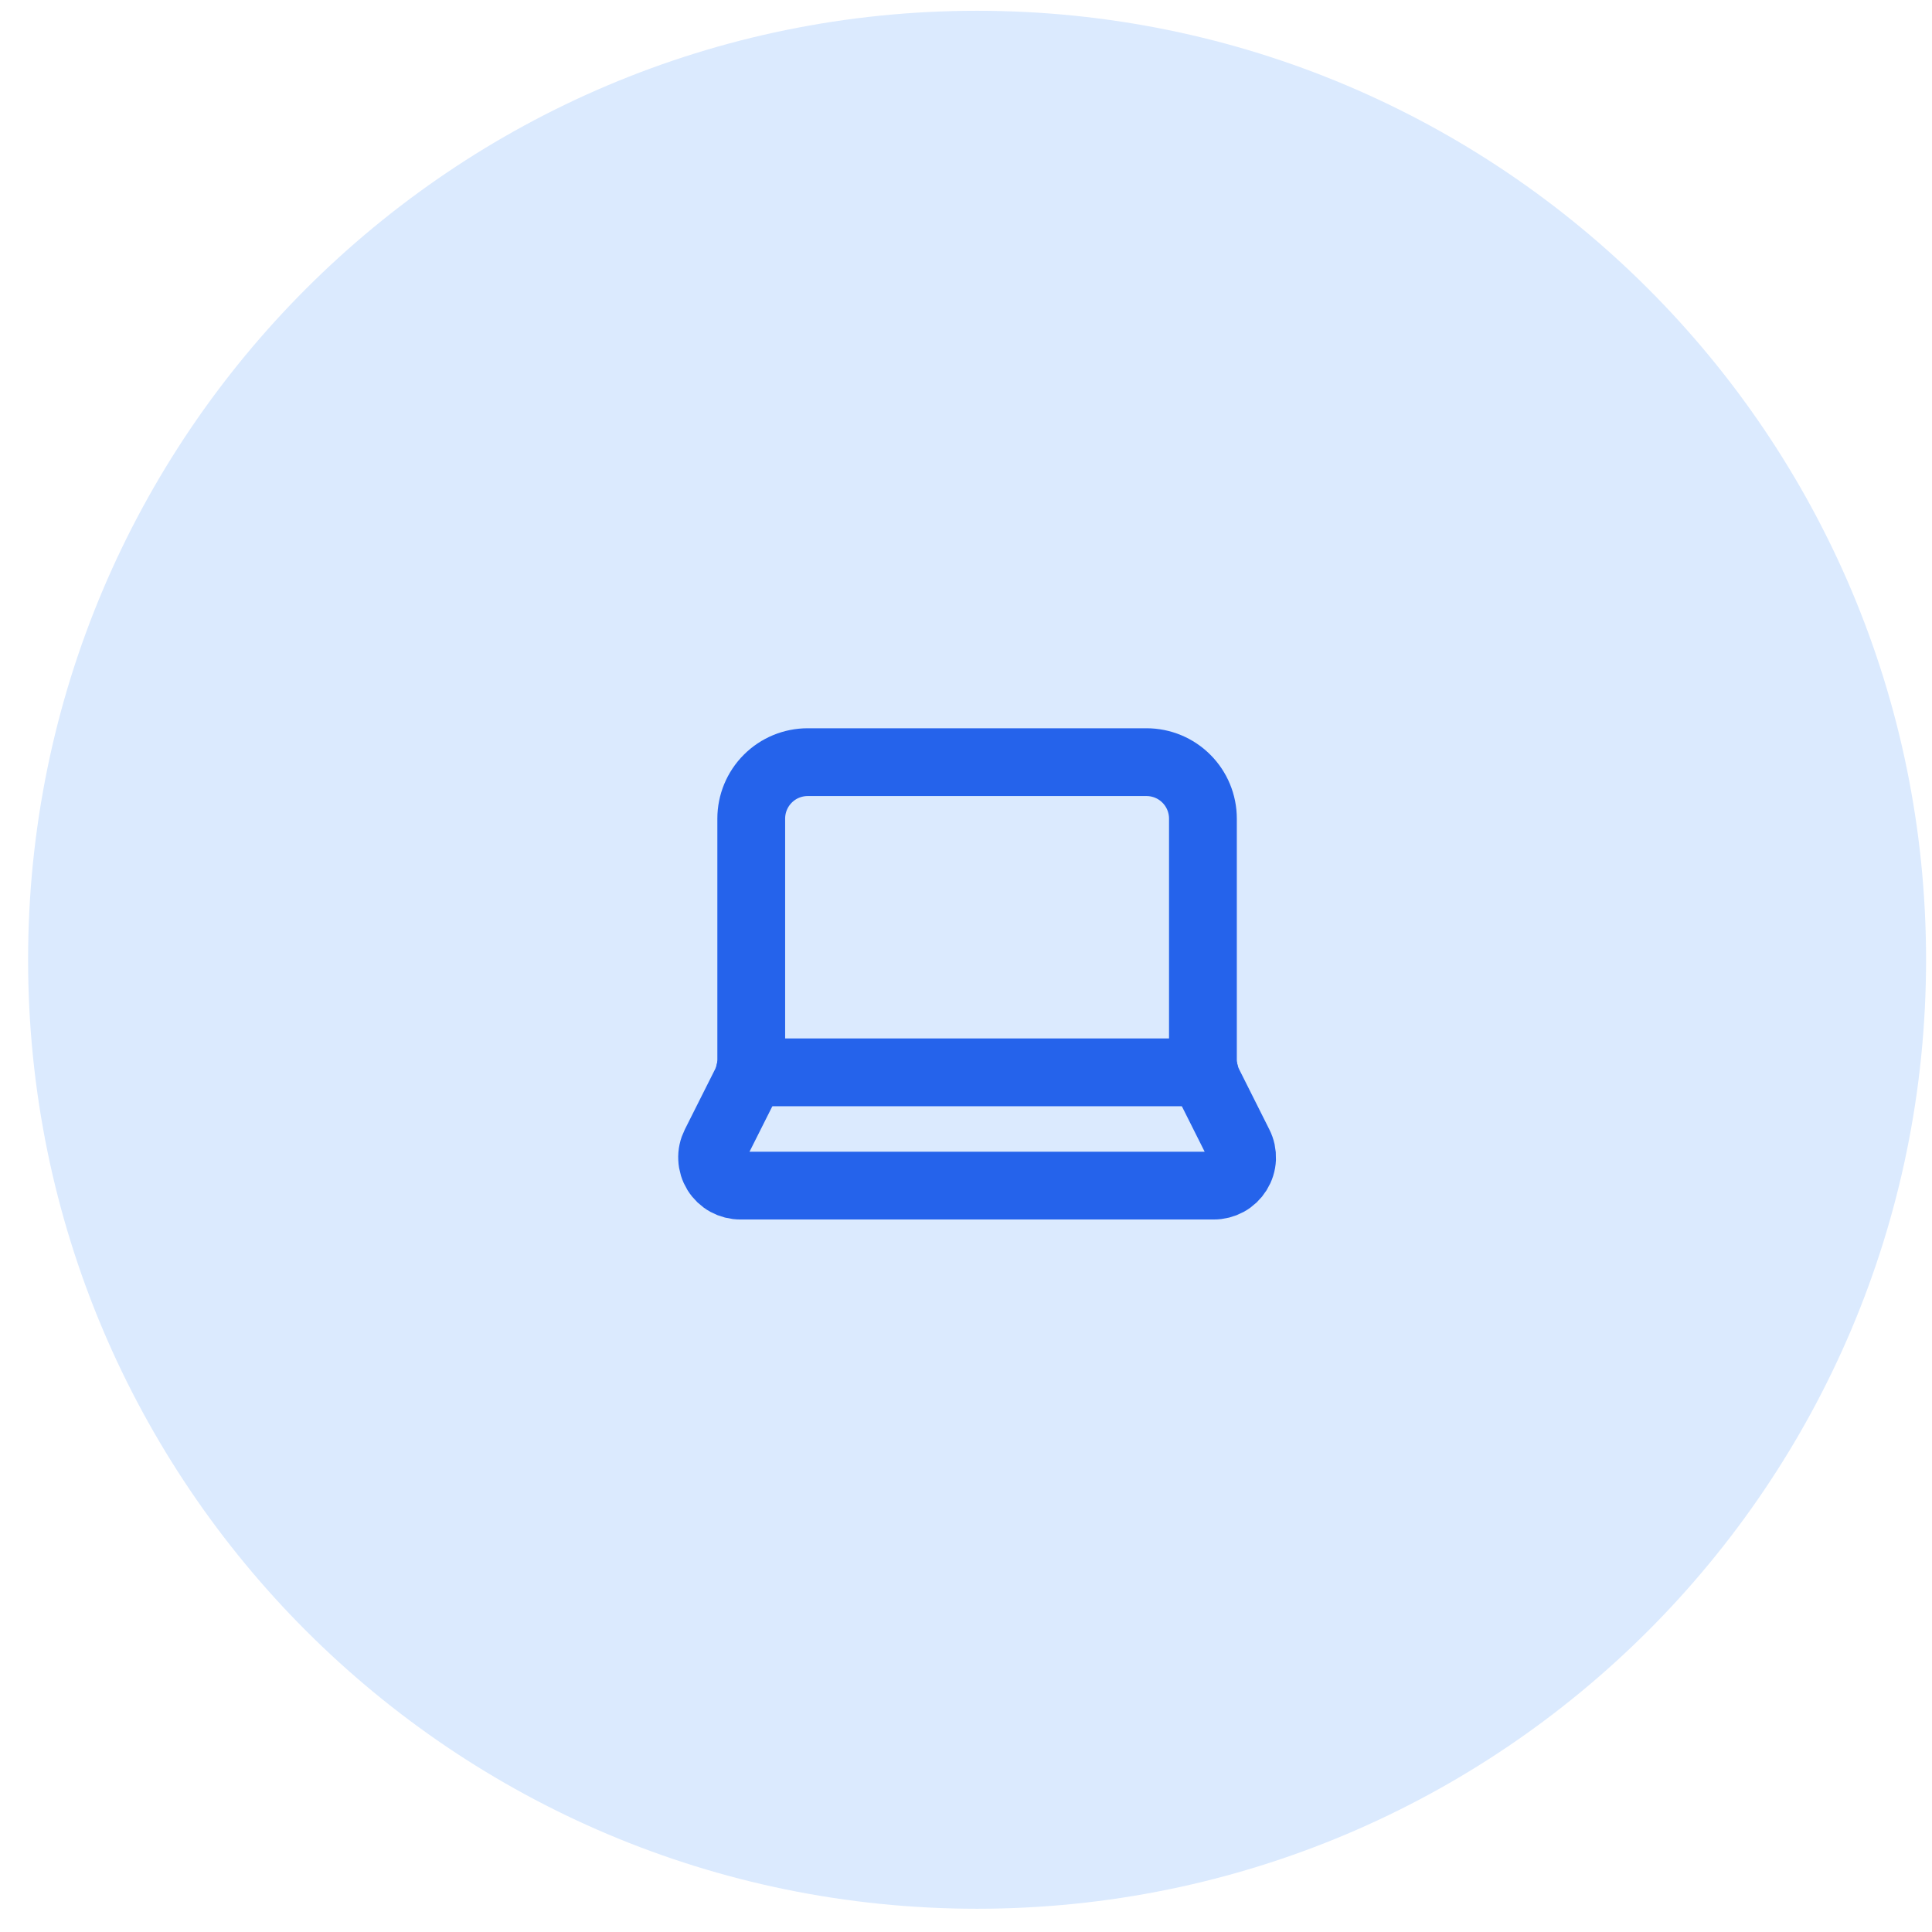
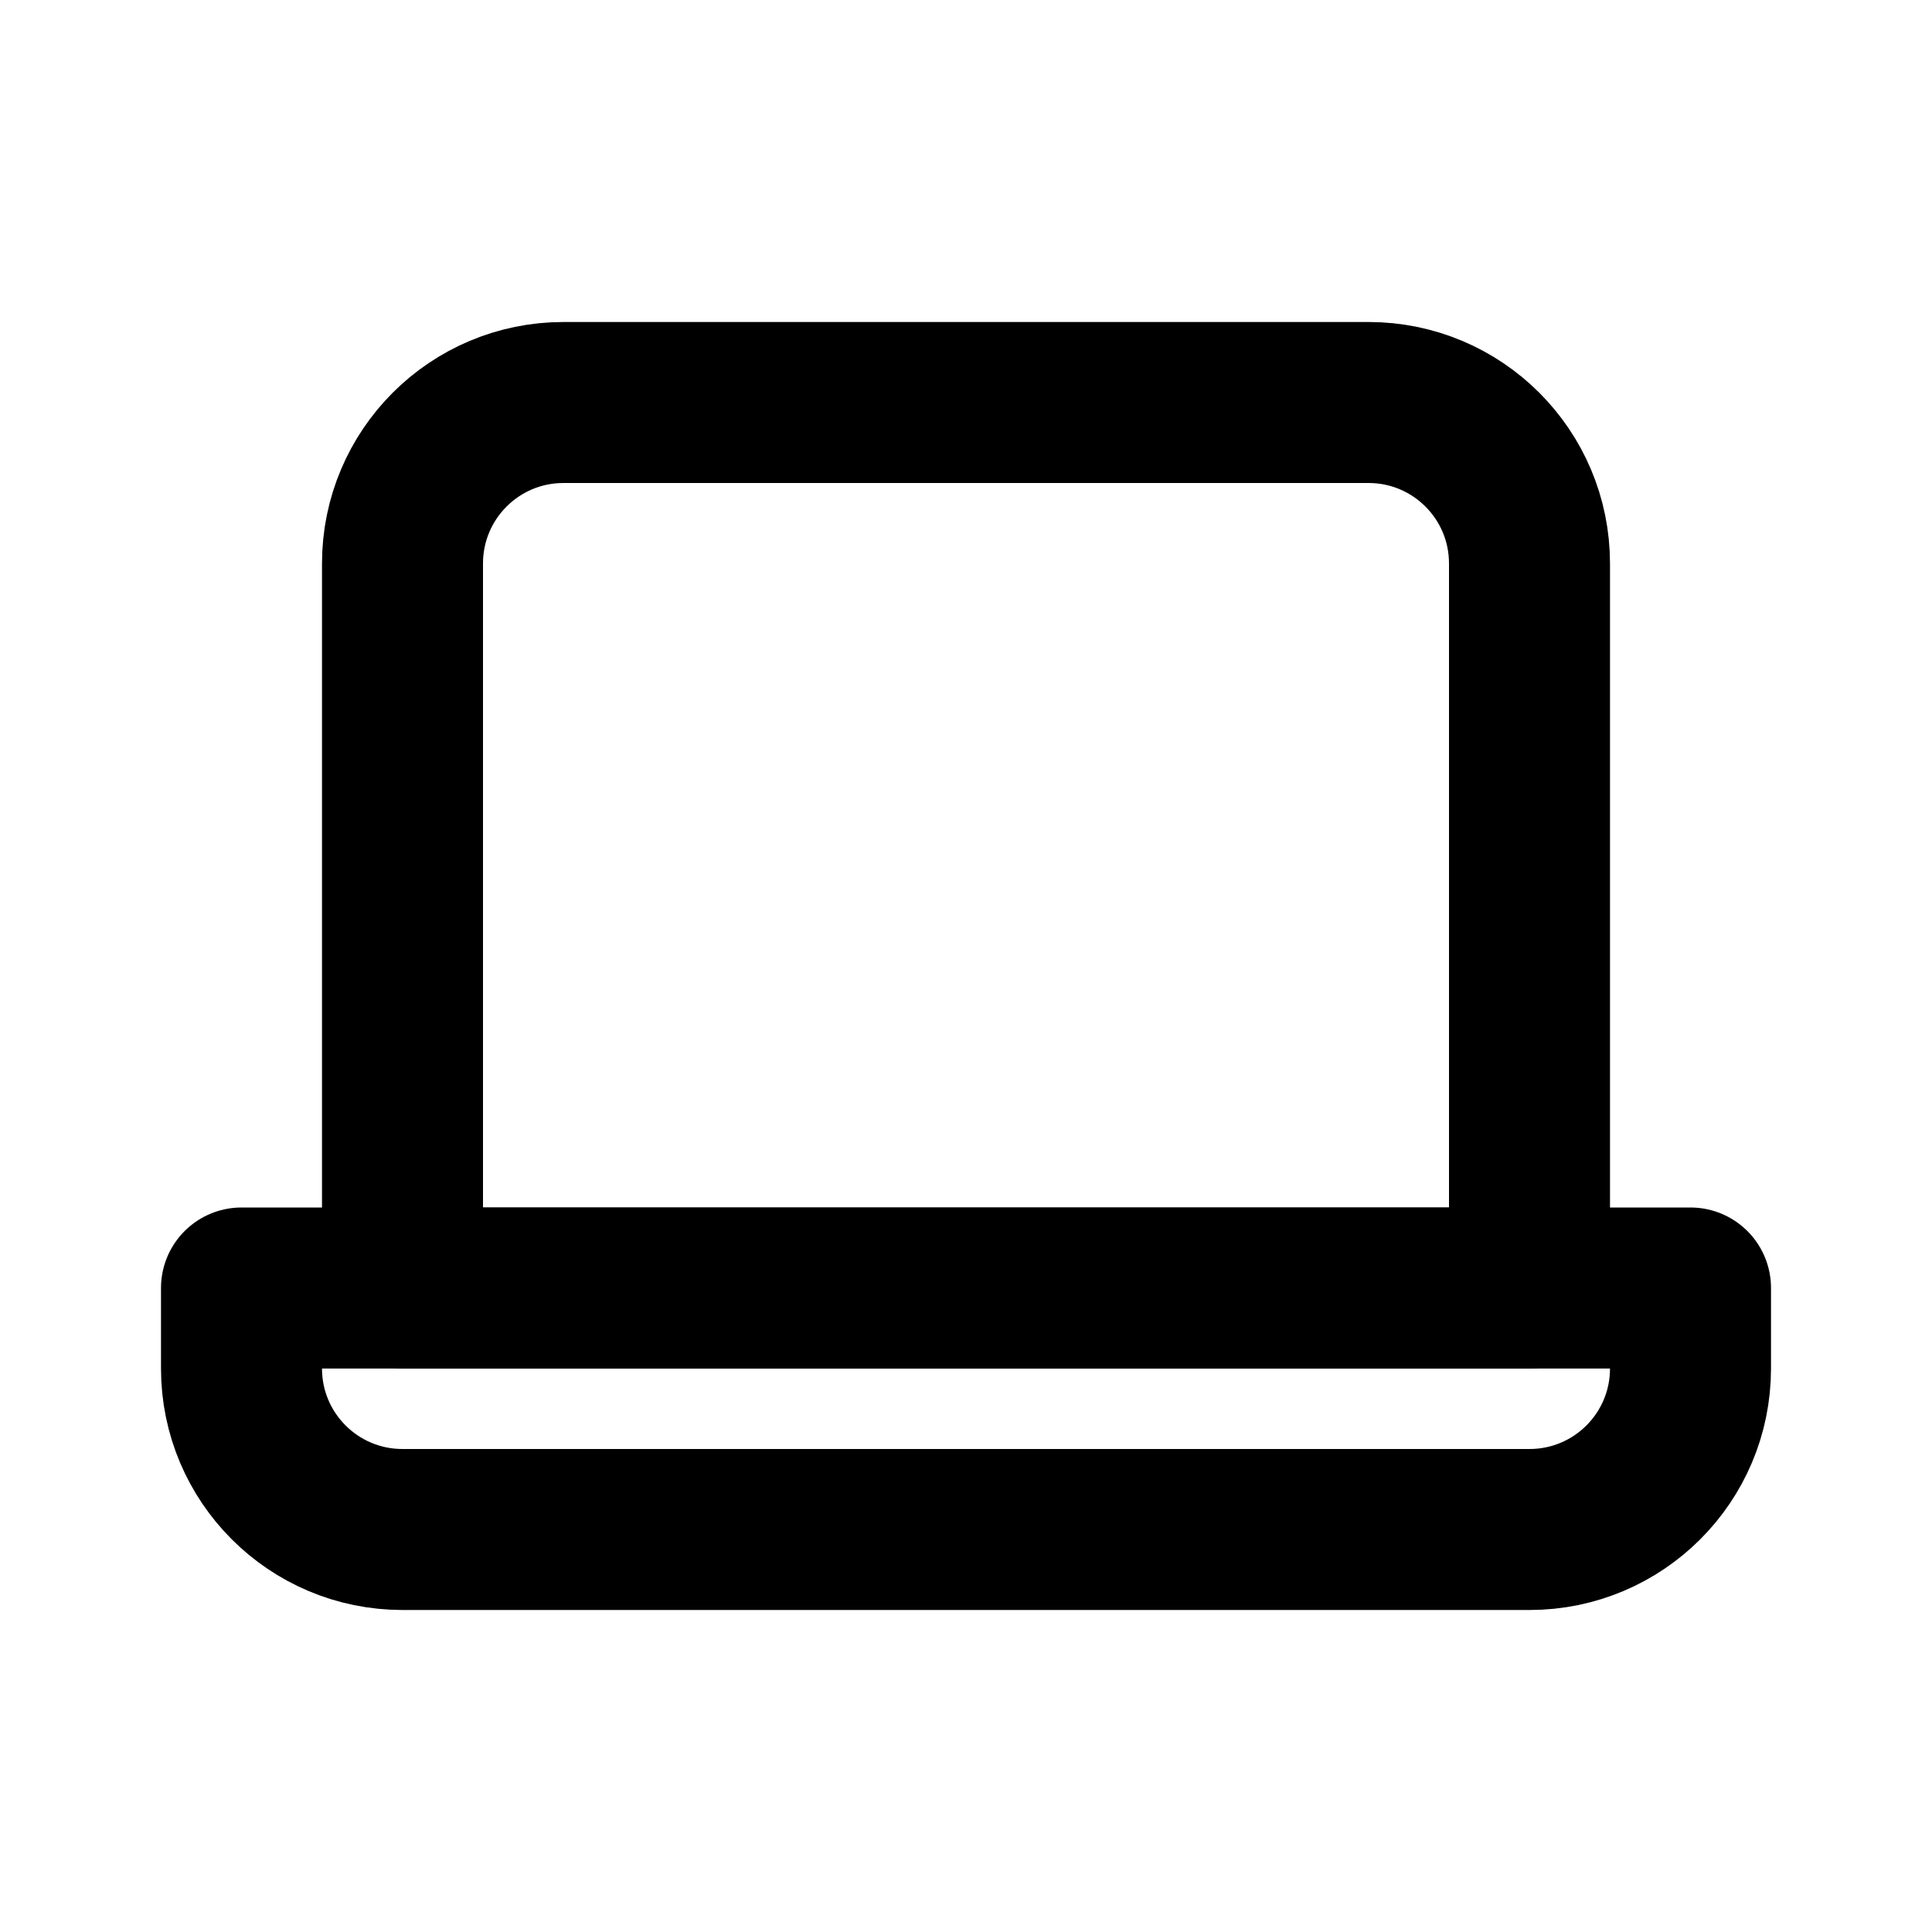
- <svg xmlns="http://www.w3.org/2000/svg" width="57" height="57" viewBox="0 0 57 57" fill="none">
-   <path d="M0.829 28.316C0.829 12.853 13.364 0.318 28.827 0.318C44.29 0.318 56.825 12.853 56.825 28.316C56.825 43.779 44.29 56.314 28.827 56.314C13.364 56.314 0.829 43.779 0.829 28.316Z" fill="#DBEAFE" />
-   <path d="M33.825 22.486C34.266 22.486 34.69 22.661 35.002 22.974C35.315 23.286 35.49 23.71 35.49 24.152V31.253C35.49 31.512 35.551 31.768 35.667 32L36.556 33.772C36.621 33.899 36.651 34.041 36.645 34.183C36.639 34.326 36.596 34.464 36.52 34.586C36.445 34.707 36.34 34.807 36.215 34.876C36.09 34.944 35.95 34.98 35.807 34.979H21.848C21.705 34.98 21.564 34.944 21.439 34.876C21.314 34.807 21.209 34.707 21.134 34.586C21.059 34.464 21.016 34.326 21.01 34.183C21.003 34.041 21.034 33.899 21.098 33.772L21.988 32C22.104 31.768 22.164 31.512 22.164 31.253V24.152C22.164 23.71 22.34 23.286 22.652 22.974C22.964 22.661 23.388 22.486 23.83 22.486H33.825Z" stroke="#2563EB" stroke-width="2" stroke-linecap="round" stroke-linejoin="round" />
-   <path d="M35.535 31.637H22.119" stroke="#2563EB" stroke-width="2" stroke-linecap="round" stroke-linejoin="round" />
+ <svg xmlns="http://www.w3.org/2000/svg" width="800px" height="800px" viewBox="0 0 24 24" fill="none">
+   <path d="M5 7C5 5.895 5.895 5 7 5H17C18.105 5 19 5.895 19 7V16H5V7Z" stroke="#000000" stroke-width="2" stroke-linecap="round" stroke-linejoin="round" />
+   <path d="M3 16H21V17C21 18.105 20.105 19 19 19H5C3.895 19 3 18.105 3 17V16Z" stroke="#000000" stroke-width="2" stroke-linecap="round" stroke-linejoin="round" />
</svg>
